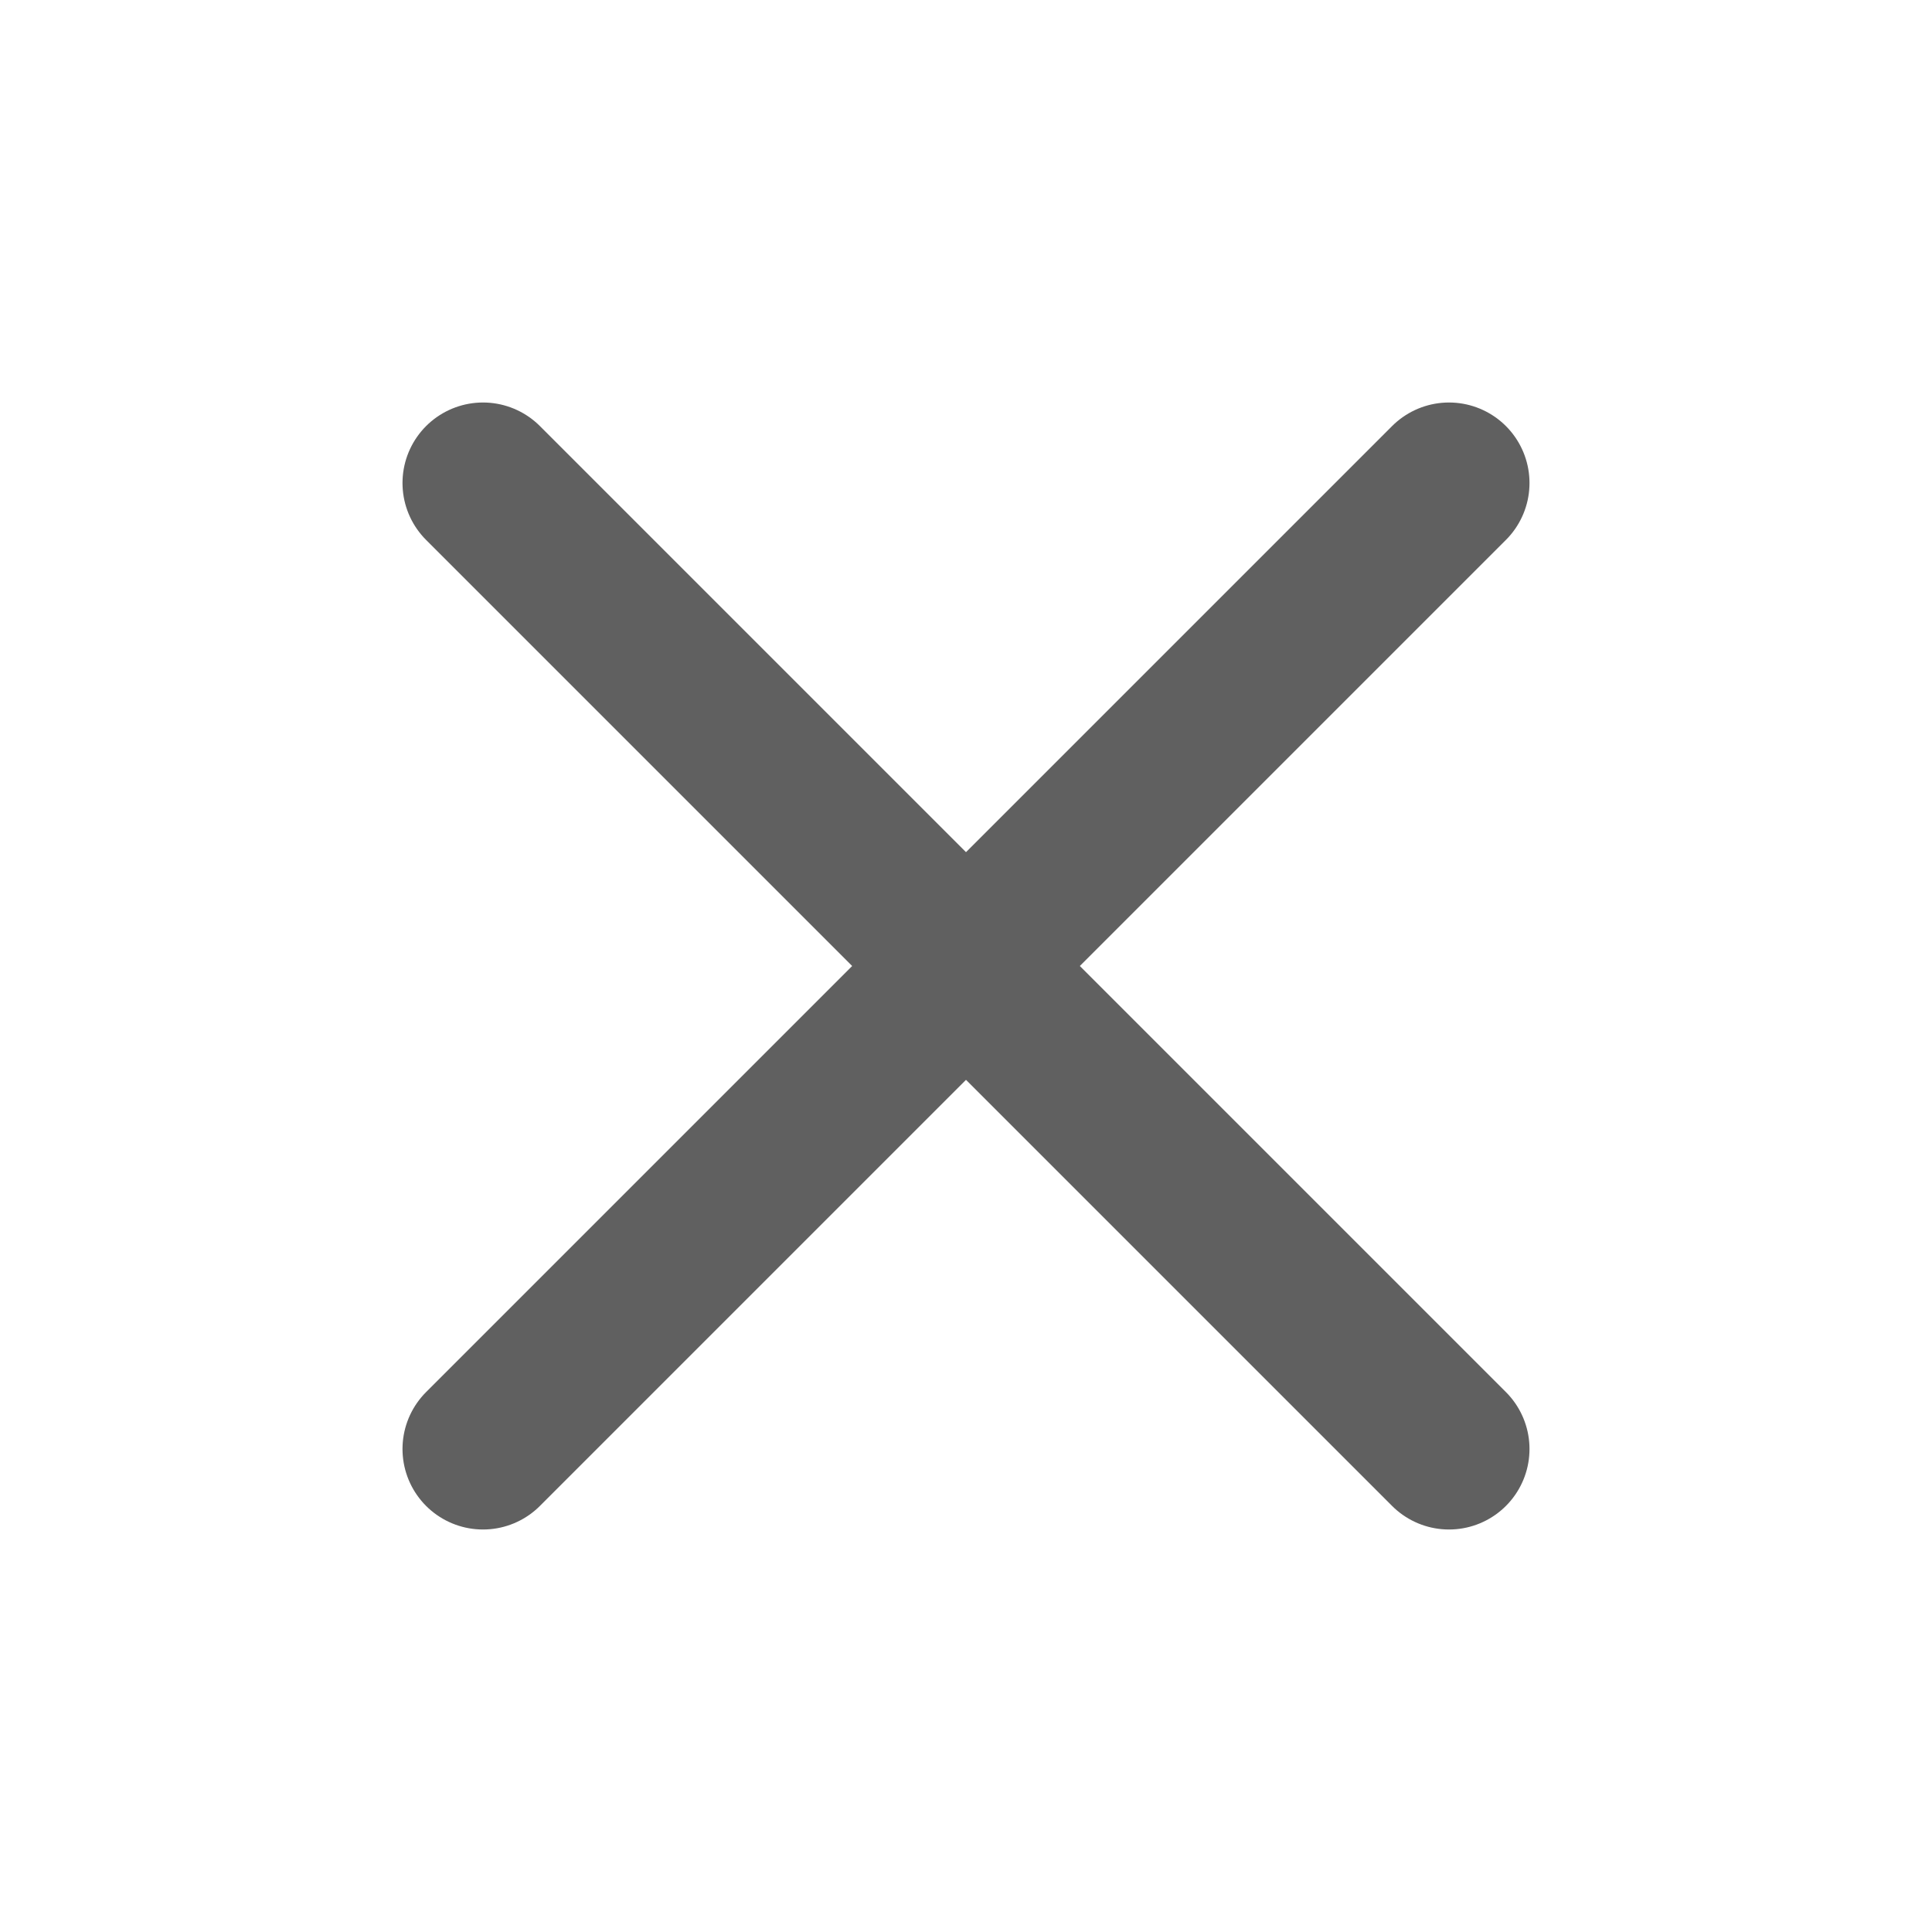
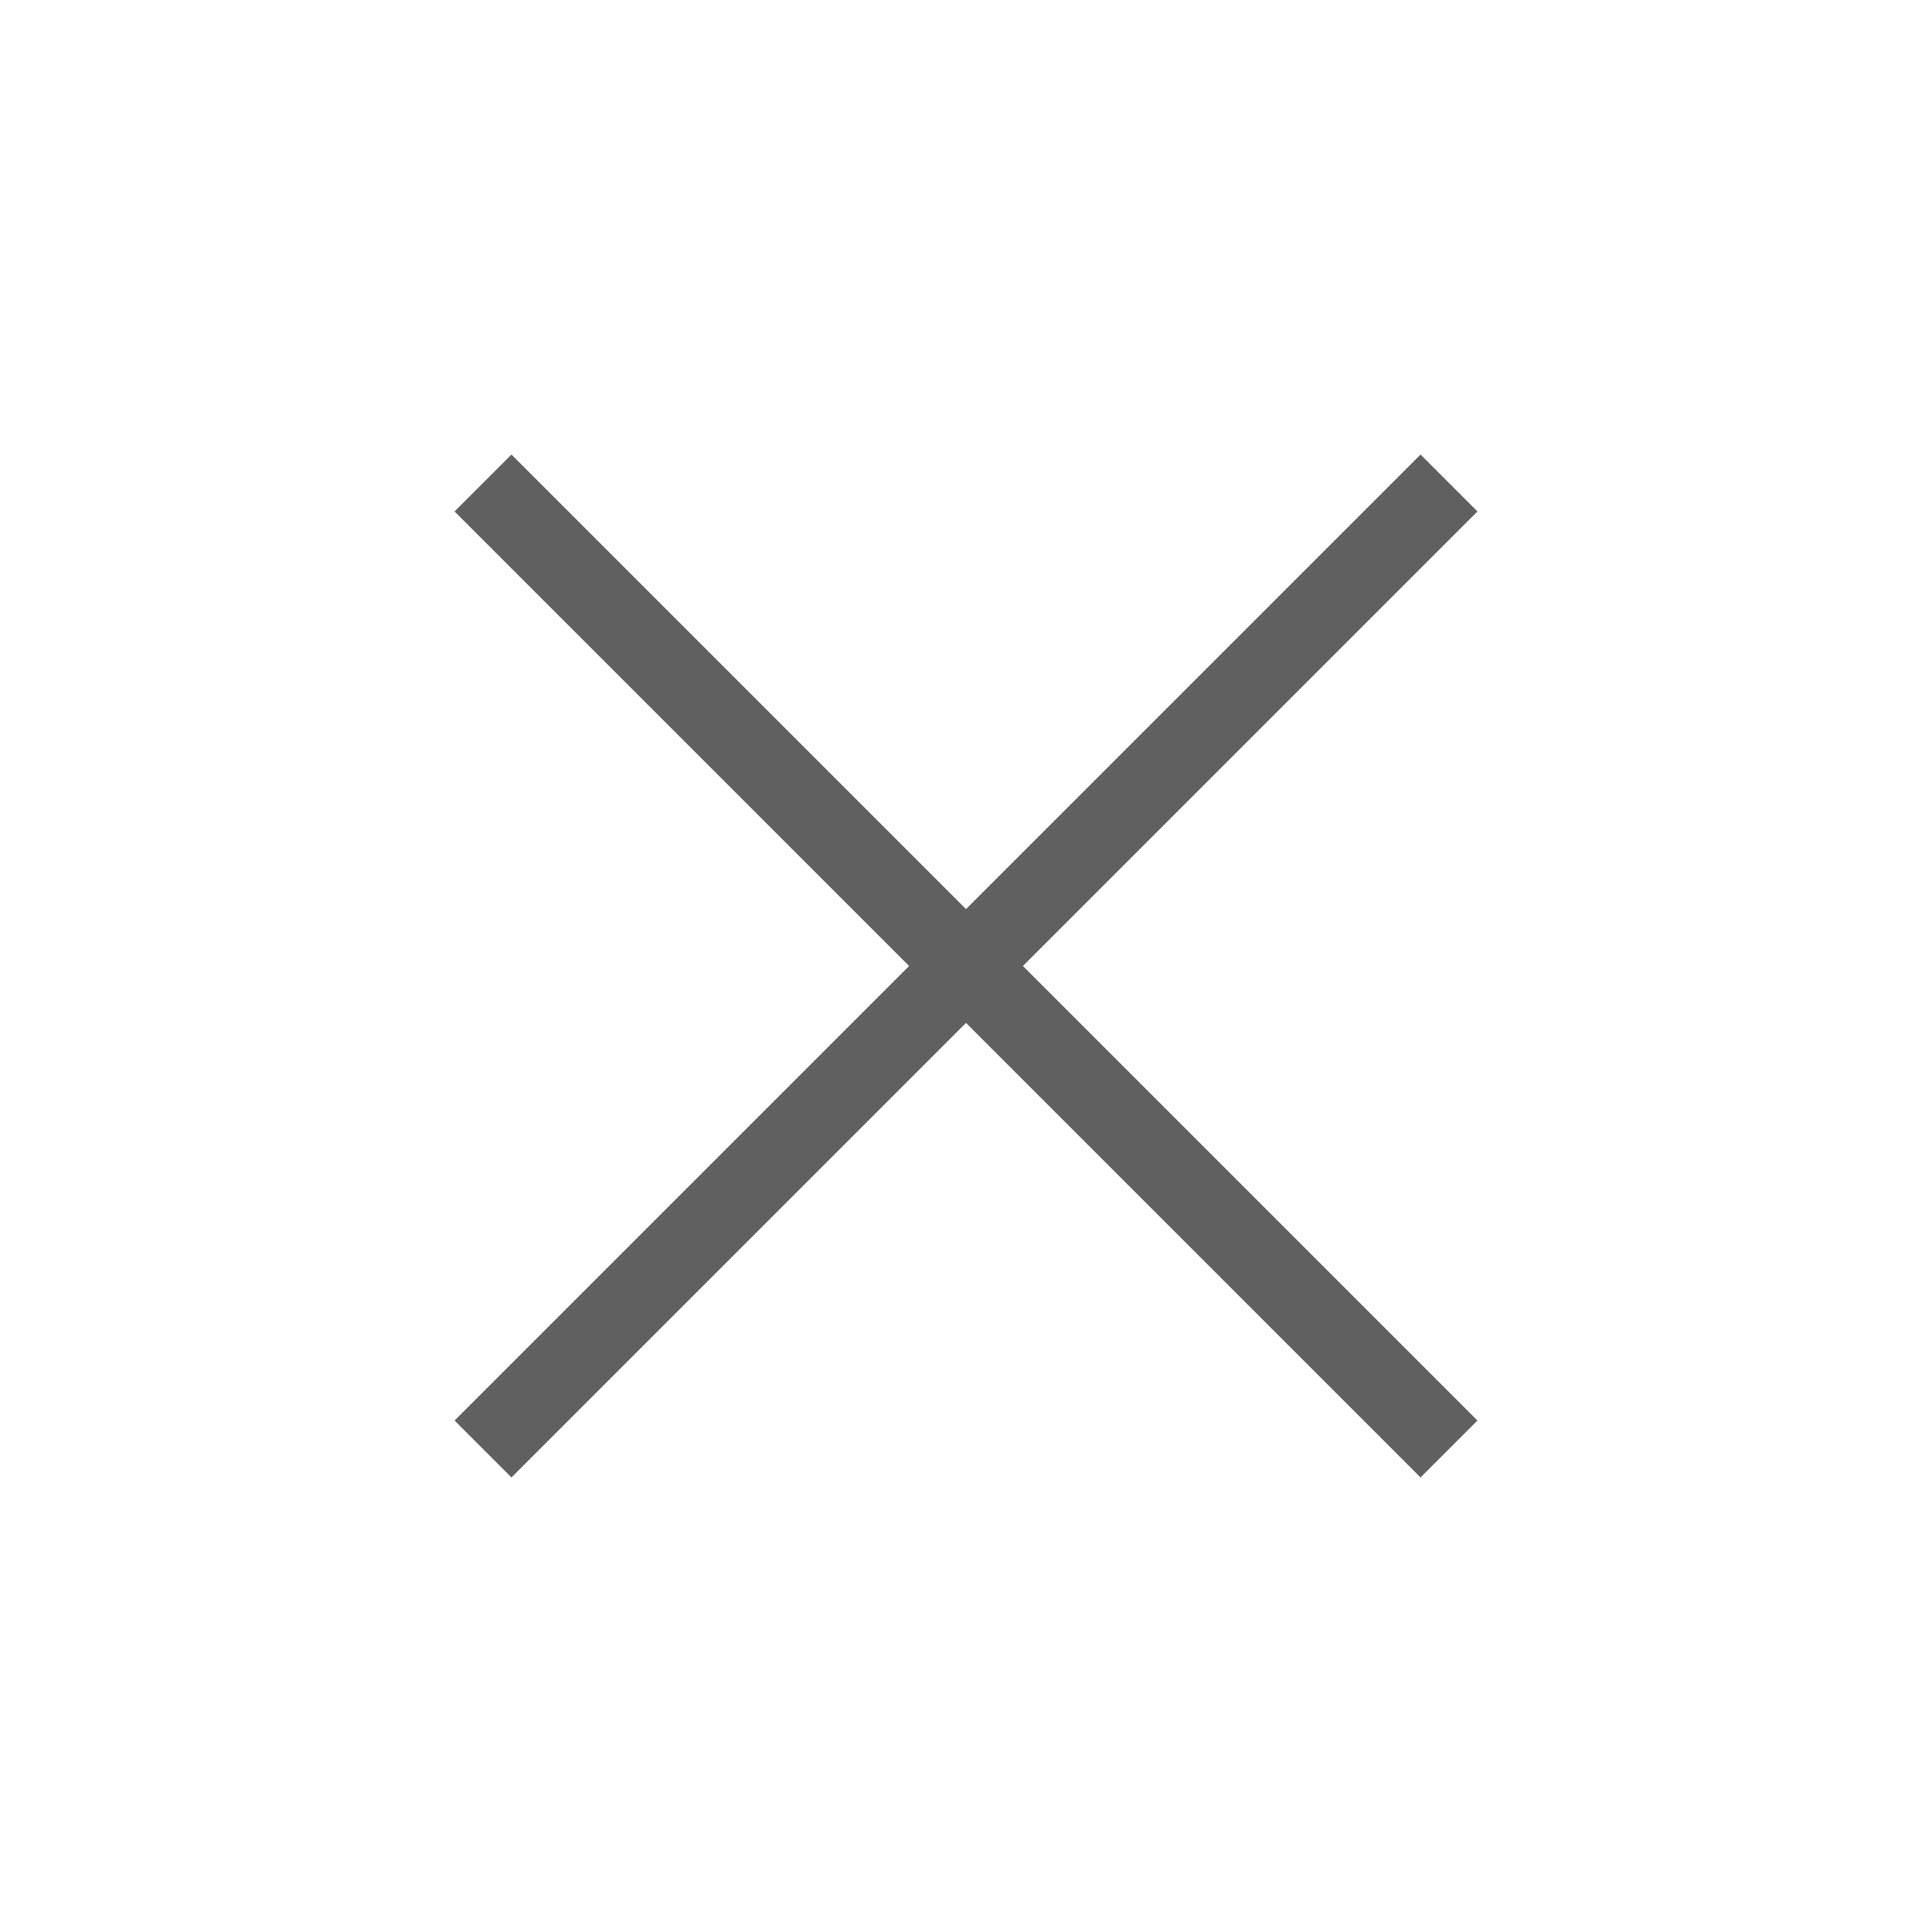
<svg xmlns="http://www.w3.org/2000/svg" width="24" height="24" viewBox="0 0 24 24" fill="none">
-   <path d="M6 18L18 6M6 6L18 18" stroke="#606060" stroke-width="2" stroke-linecap="round" stroke-linejoin="round" />
+   <path d="M6 18L18 6M6 6L18 18" stroke="#606060" strokeWidth="2" strokeLinecap="round" strokeLinejoin="round" />
</svg>
